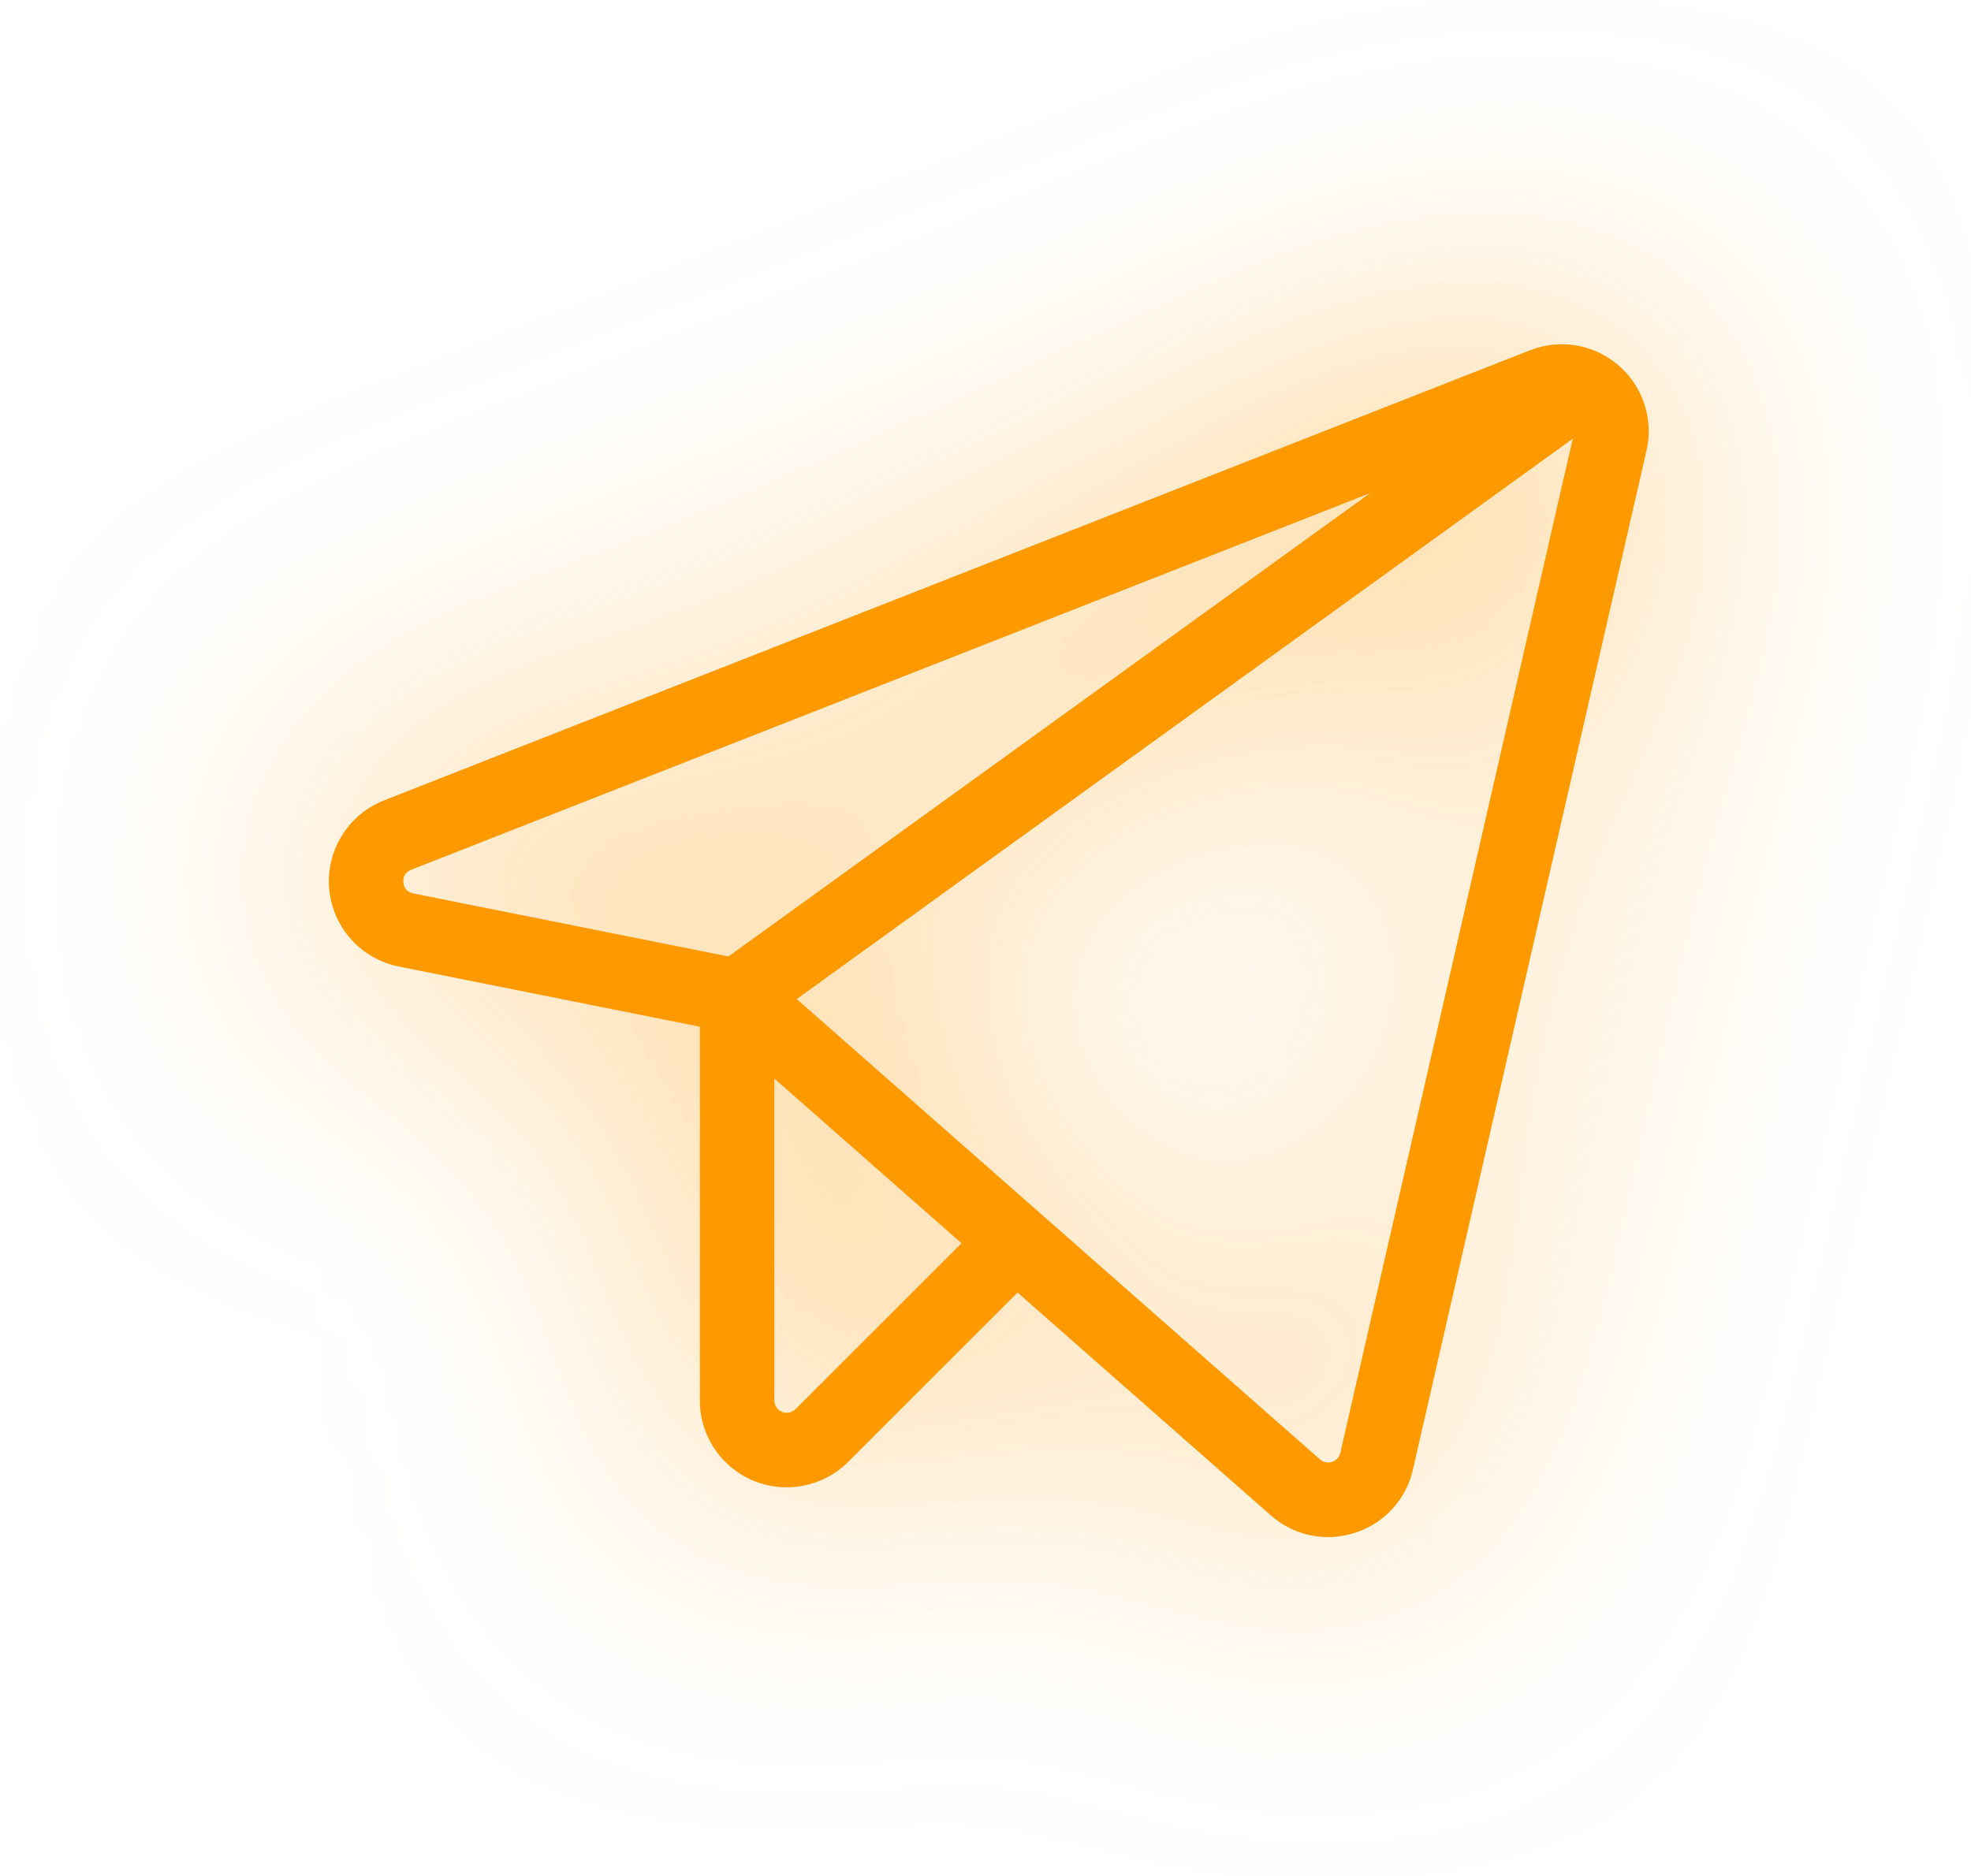
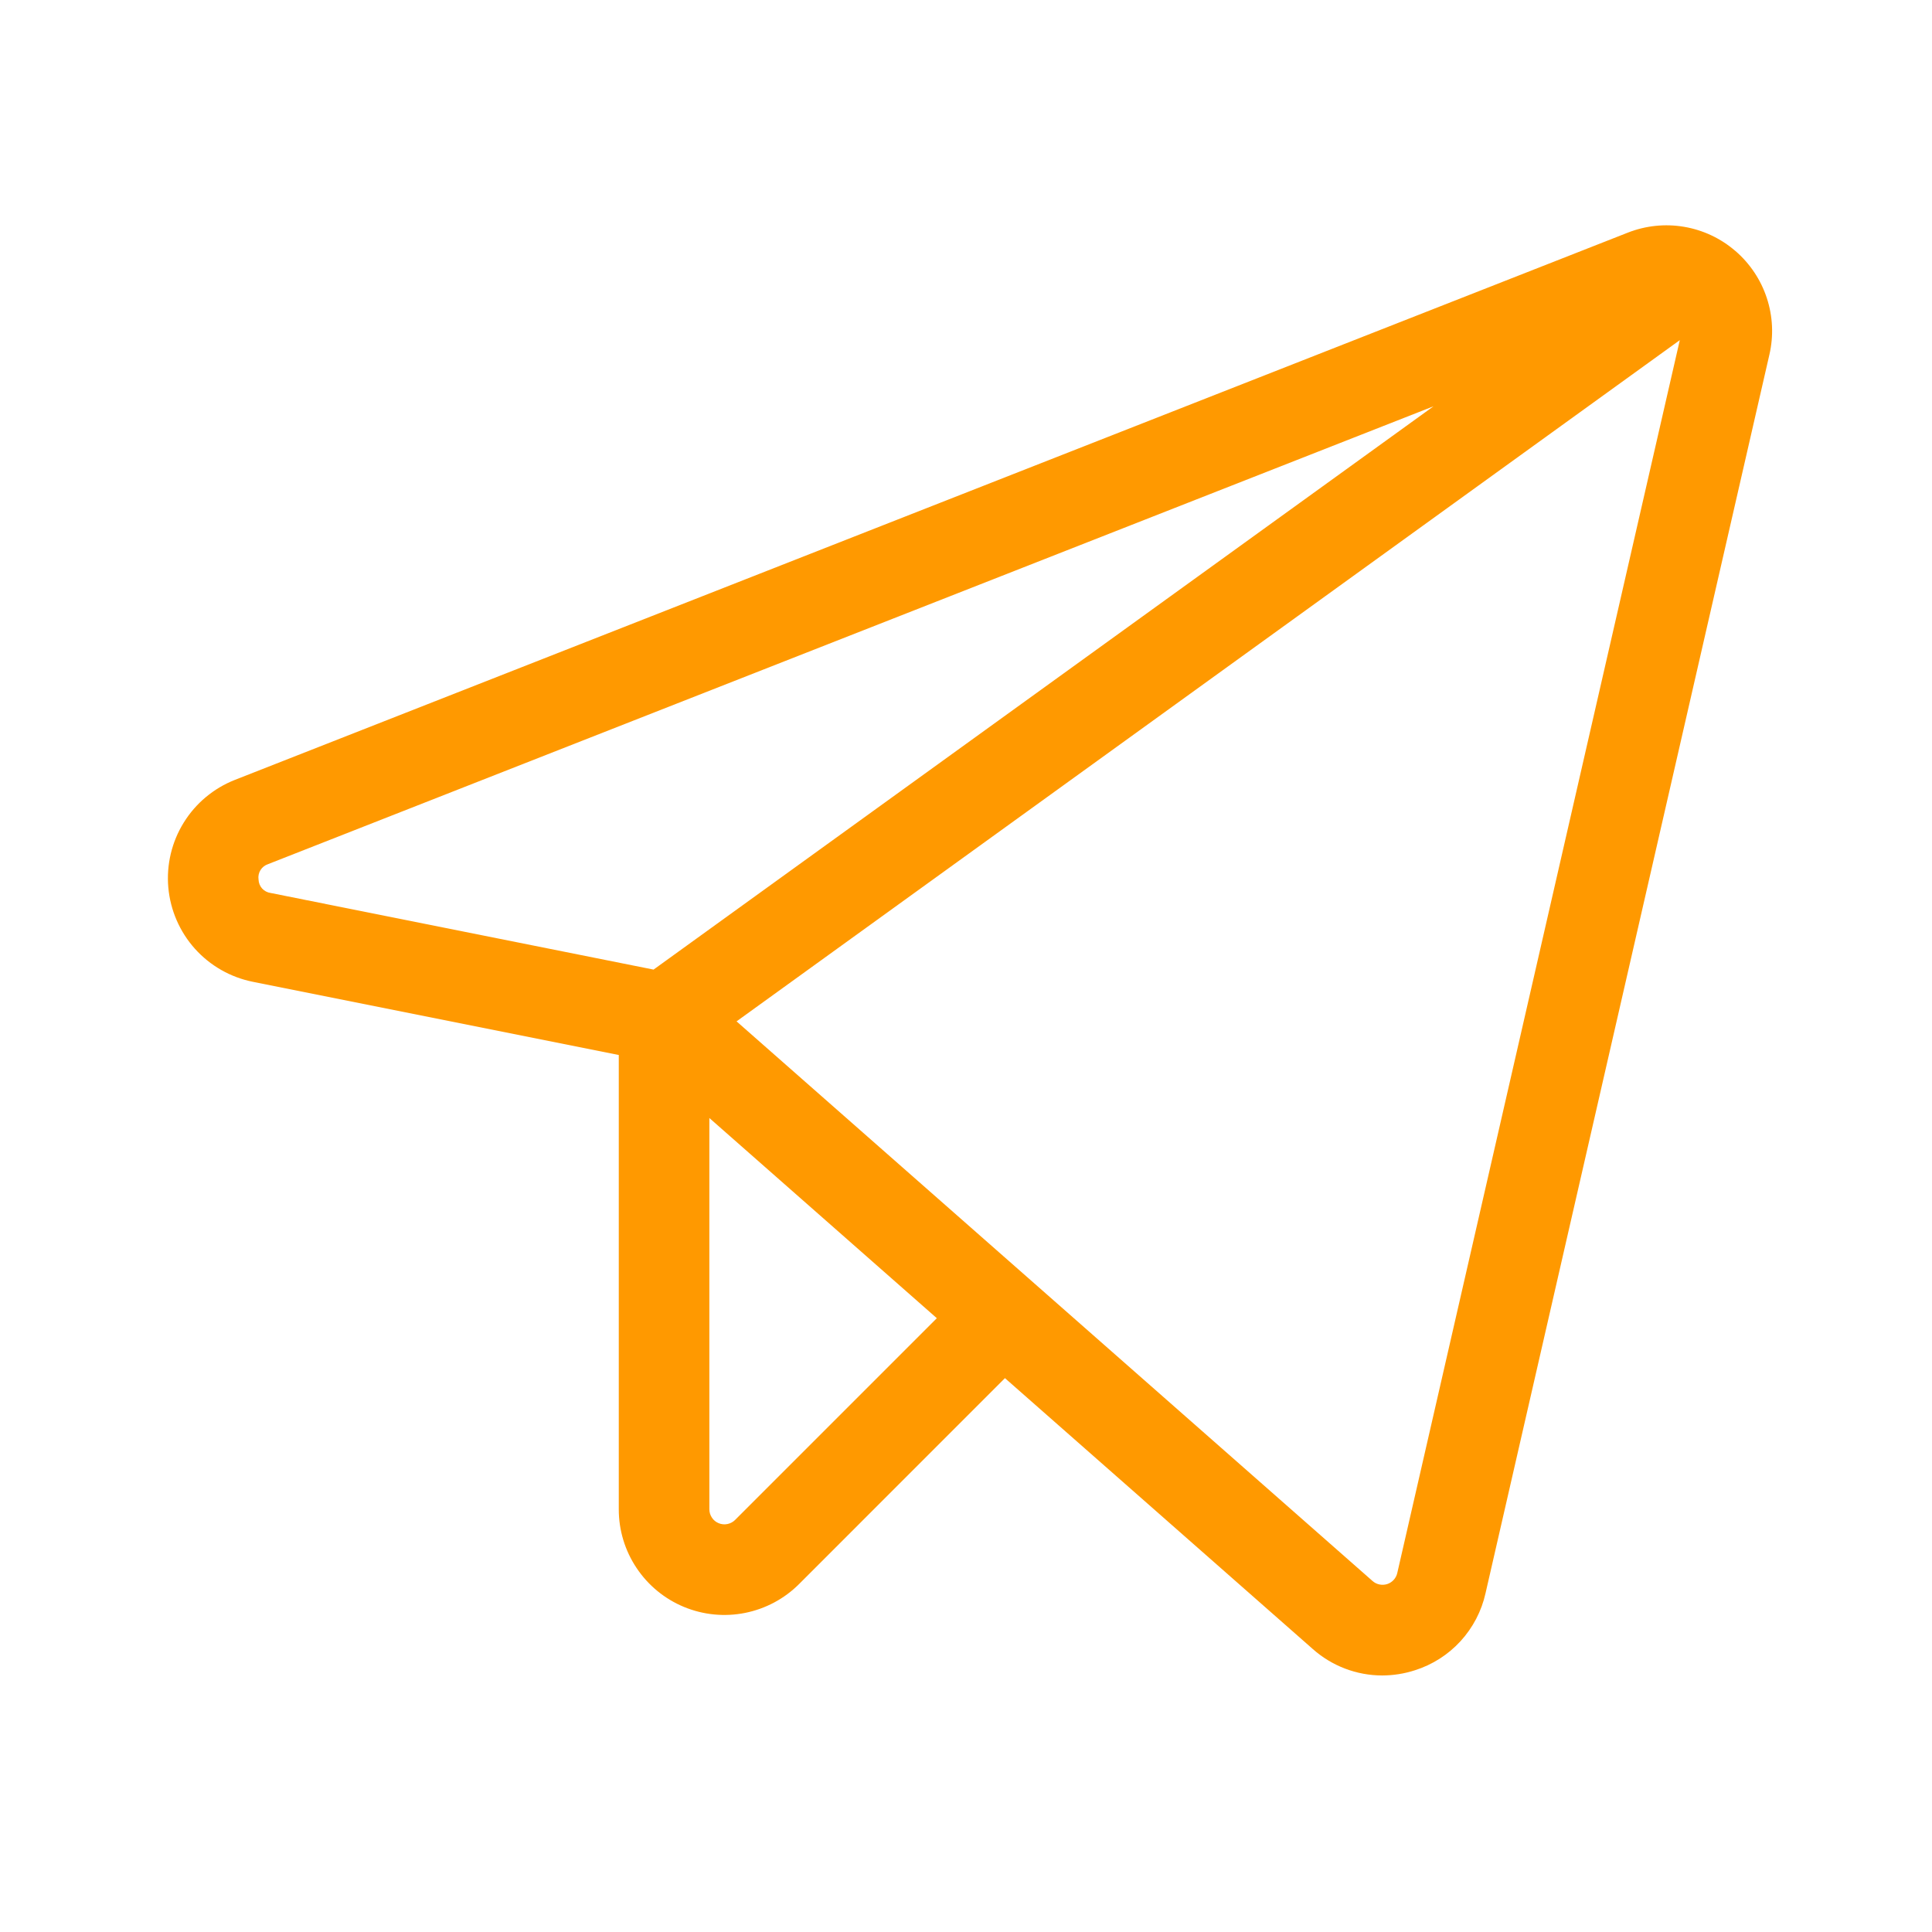
- <svg xmlns="http://www.w3.org/2000/svg" width="62" height="59" viewBox="0 0 62 59" fill="none">
-   <g filter="url(#filter0_d)">
-     <path d="M50.911 11.495C50.534 11.169 50.075 10.953 49.585 10.87C49.094 10.786 48.59 10.839 48.127 11.021L12.08 25.183C11.53 25.399 11.066 25.787 10.755 26.289C10.444 26.791 10.304 27.381 10.356 27.969C10.409 28.558 10.65 29.113 11.044 29.553C11.439 29.993 11.965 30.293 12.544 30.409L22.014 32.303V44.059C22.013 44.6 22.173 45.129 22.474 45.579C22.774 46.029 23.201 46.38 23.701 46.587C24.201 46.794 24.751 46.848 25.282 46.742C25.812 46.636 26.3 46.376 26.682 45.993L32.008 40.666L39.974 47.676C40.469 48.116 41.108 48.36 41.771 48.361C42.059 48.36 42.345 48.315 42.619 48.226C43.071 48.083 43.478 47.823 43.798 47.474C44.118 47.124 44.342 46.697 44.445 46.234L51.792 14.177C51.904 13.692 51.881 13.186 51.725 12.713C51.57 12.24 51.288 11.819 50.911 11.494L50.911 11.495ZM12.691 27.762C12.678 27.677 12.696 27.591 12.741 27.518C12.786 27.445 12.856 27.391 12.937 27.364L43.099 15.515L22.914 30.093L13.004 28.11C12.919 28.099 12.841 28.057 12.784 27.994C12.726 27.93 12.694 27.848 12.691 27.762ZM25.024 44.336C24.97 44.39 24.9 44.427 24.825 44.442C24.749 44.458 24.67 44.45 24.599 44.42C24.527 44.391 24.466 44.341 24.424 44.276C24.381 44.212 24.358 44.137 24.358 44.059V33.934L30.245 39.115L25.024 44.336ZM42.161 45.711C42.146 45.777 42.114 45.838 42.068 45.888C42.022 45.938 41.964 45.975 41.9 45.996C41.836 46.016 41.767 46.02 41.701 46.006C41.634 45.993 41.573 45.962 41.522 45.917L25.062 31.433L49.473 13.803L42.161 45.711Z" fill="#FF9900" />
-   </g>
-   <defs>
-     <filter id="filter0_d" x="-4" y="-5" width="70" height="70" filterUnits="userSpaceOnUse" color-interpolation-filters="sRGB">
-       <feFlood flood-opacity="0" result="BackgroundImageFix" />
-       <feColorMatrix in="SourceAlpha" type="matrix" values="0 0 0 0 0 0 0 0 0 0 0 0 0 0 0 0 0 0 127 0" />
-       <feOffset />
-       <feGaussianBlur stdDeviation="5" />
-       <feColorMatrix type="matrix" values="0 0 0 0 1 0 0 0 0 0.6 0 0 0 0 0 0 0 0 0.68 0" />
-       <feBlend mode="normal" in2="BackgroundImageFix" result="effect1_dropShadow" />
-       <feBlend mode="normal" in="SourceGraphic" in2="effect1_dropShadow" result="shape" />
-     </filter>
-   </defs>
+ <svg xmlns="http://www.w3.org/2000/svg" width="50" height="50" viewBox="0 0 50 50" fill="none">
+   <path d="M44.911 6.495C44.534 6.169 44.075 5.953 43.585 5.87C43.094 5.786 42.59 5.839 42.127 6.021L6.08 20.183C5.531 20.399 5.065 20.787 4.755 21.289C4.444 21.791 4.304 22.381 4.356 22.969C4.409 23.558 4.65 24.113 5.044 24.553C5.439 24.993 5.965 25.293 6.544 25.409L16.014 27.303V39.059C16.013 39.6 16.173 40.129 16.474 40.579C16.774 41.029 17.201 41.38 17.701 41.587C18.201 41.794 18.751 41.848 19.282 41.742C19.812 41.636 20.3 41.376 20.682 40.993L26.008 35.666L33.974 42.676C34.469 43.116 35.108 43.36 35.771 43.361C36.059 43.36 36.345 43.315 36.619 43.226C37.071 43.083 37.478 42.823 37.798 42.474C38.118 42.124 38.342 41.697 38.445 41.234L45.792 9.177C45.904 8.692 45.881 8.186 45.725 7.713C45.57 7.24 45.288 6.819 44.911 6.494L44.911 6.495ZM6.691 22.762C6.678 22.677 6.696 22.591 6.741 22.518C6.786 22.445 6.856 22.391 6.937 22.364L37.099 10.515L16.914 25.093L7.004 23.11C6.919 23.099 6.841 23.057 6.783 22.994C6.726 22.93 6.694 22.848 6.691 22.762ZM19.024 39.336C18.97 39.39 18.9 39.427 18.825 39.442C18.749 39.458 18.67 39.45 18.599 39.42C18.527 39.391 18.466 39.341 18.424 39.276C18.381 39.212 18.358 39.137 18.358 39.059V28.934L24.245 34.115L19.024 39.336ZM36.161 40.711C36.146 40.777 36.114 40.838 36.068 40.888C36.022 40.938 35.964 40.975 35.9 40.996C35.836 41.016 35.767 41.02 35.701 41.006C35.634 40.993 35.573 40.962 35.522 40.917L19.062 26.433L43.473 8.803L36.161 40.711Z" fill="#FF9900" />
</svg>
